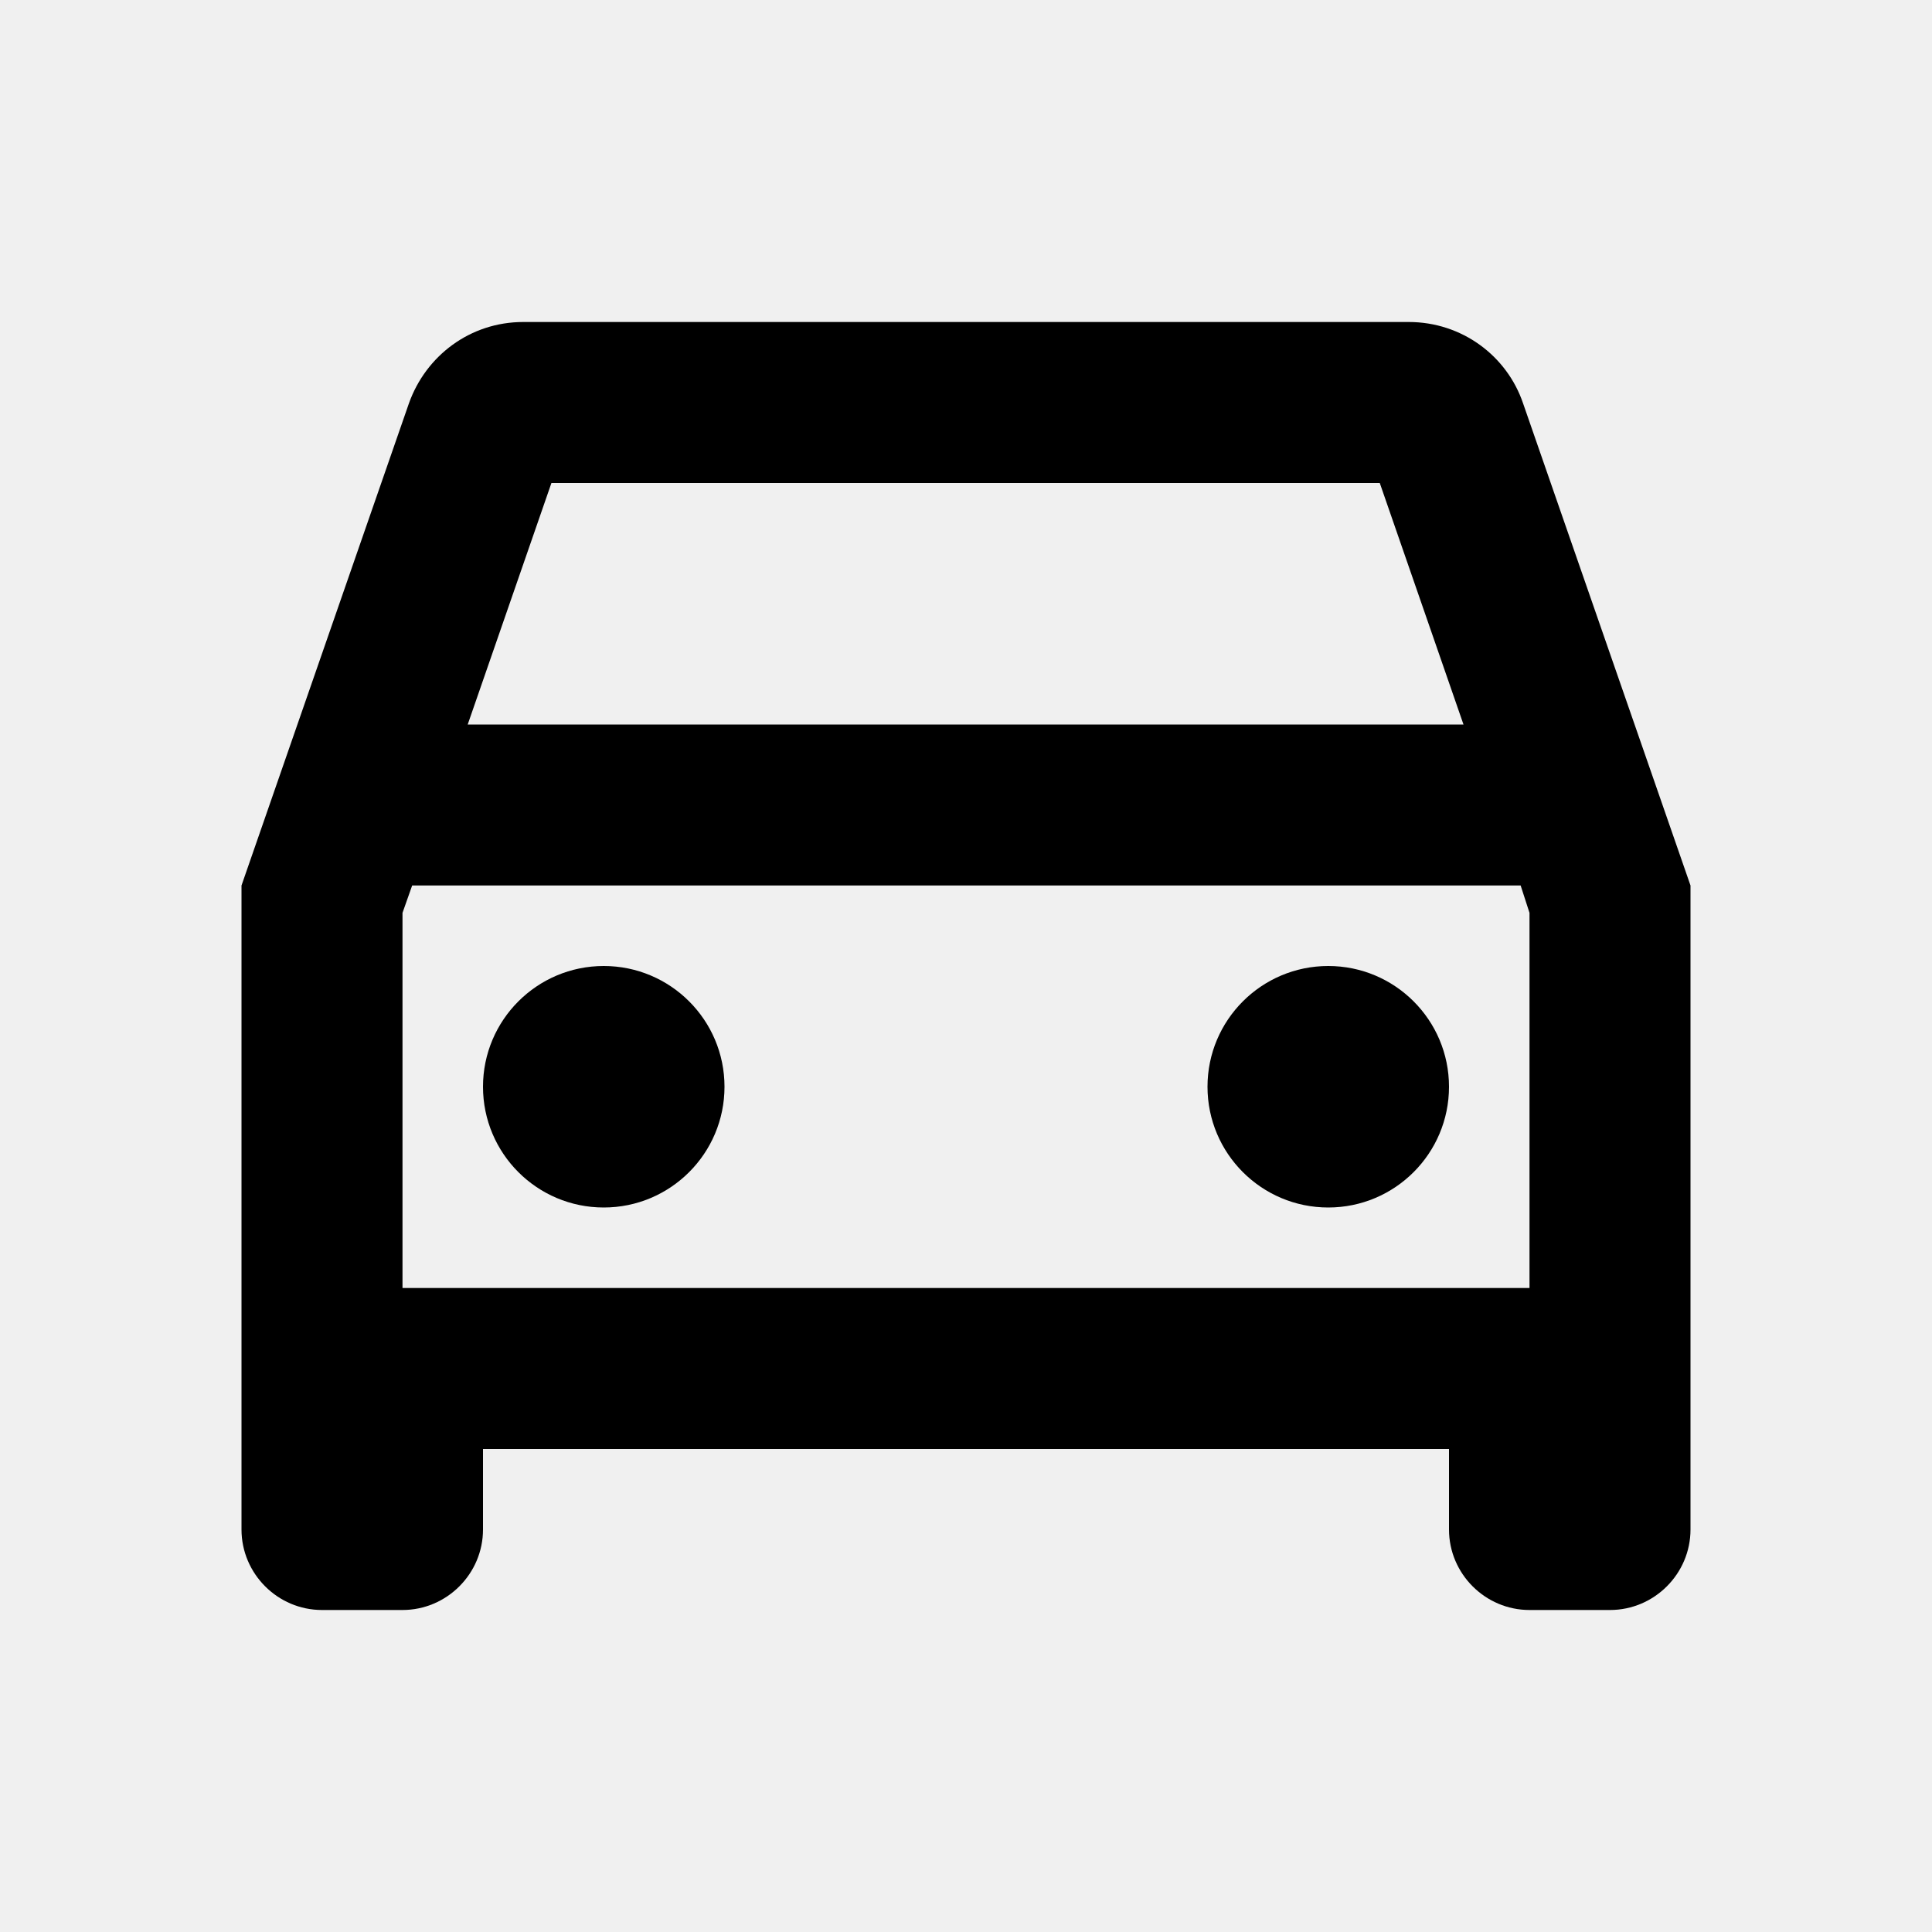
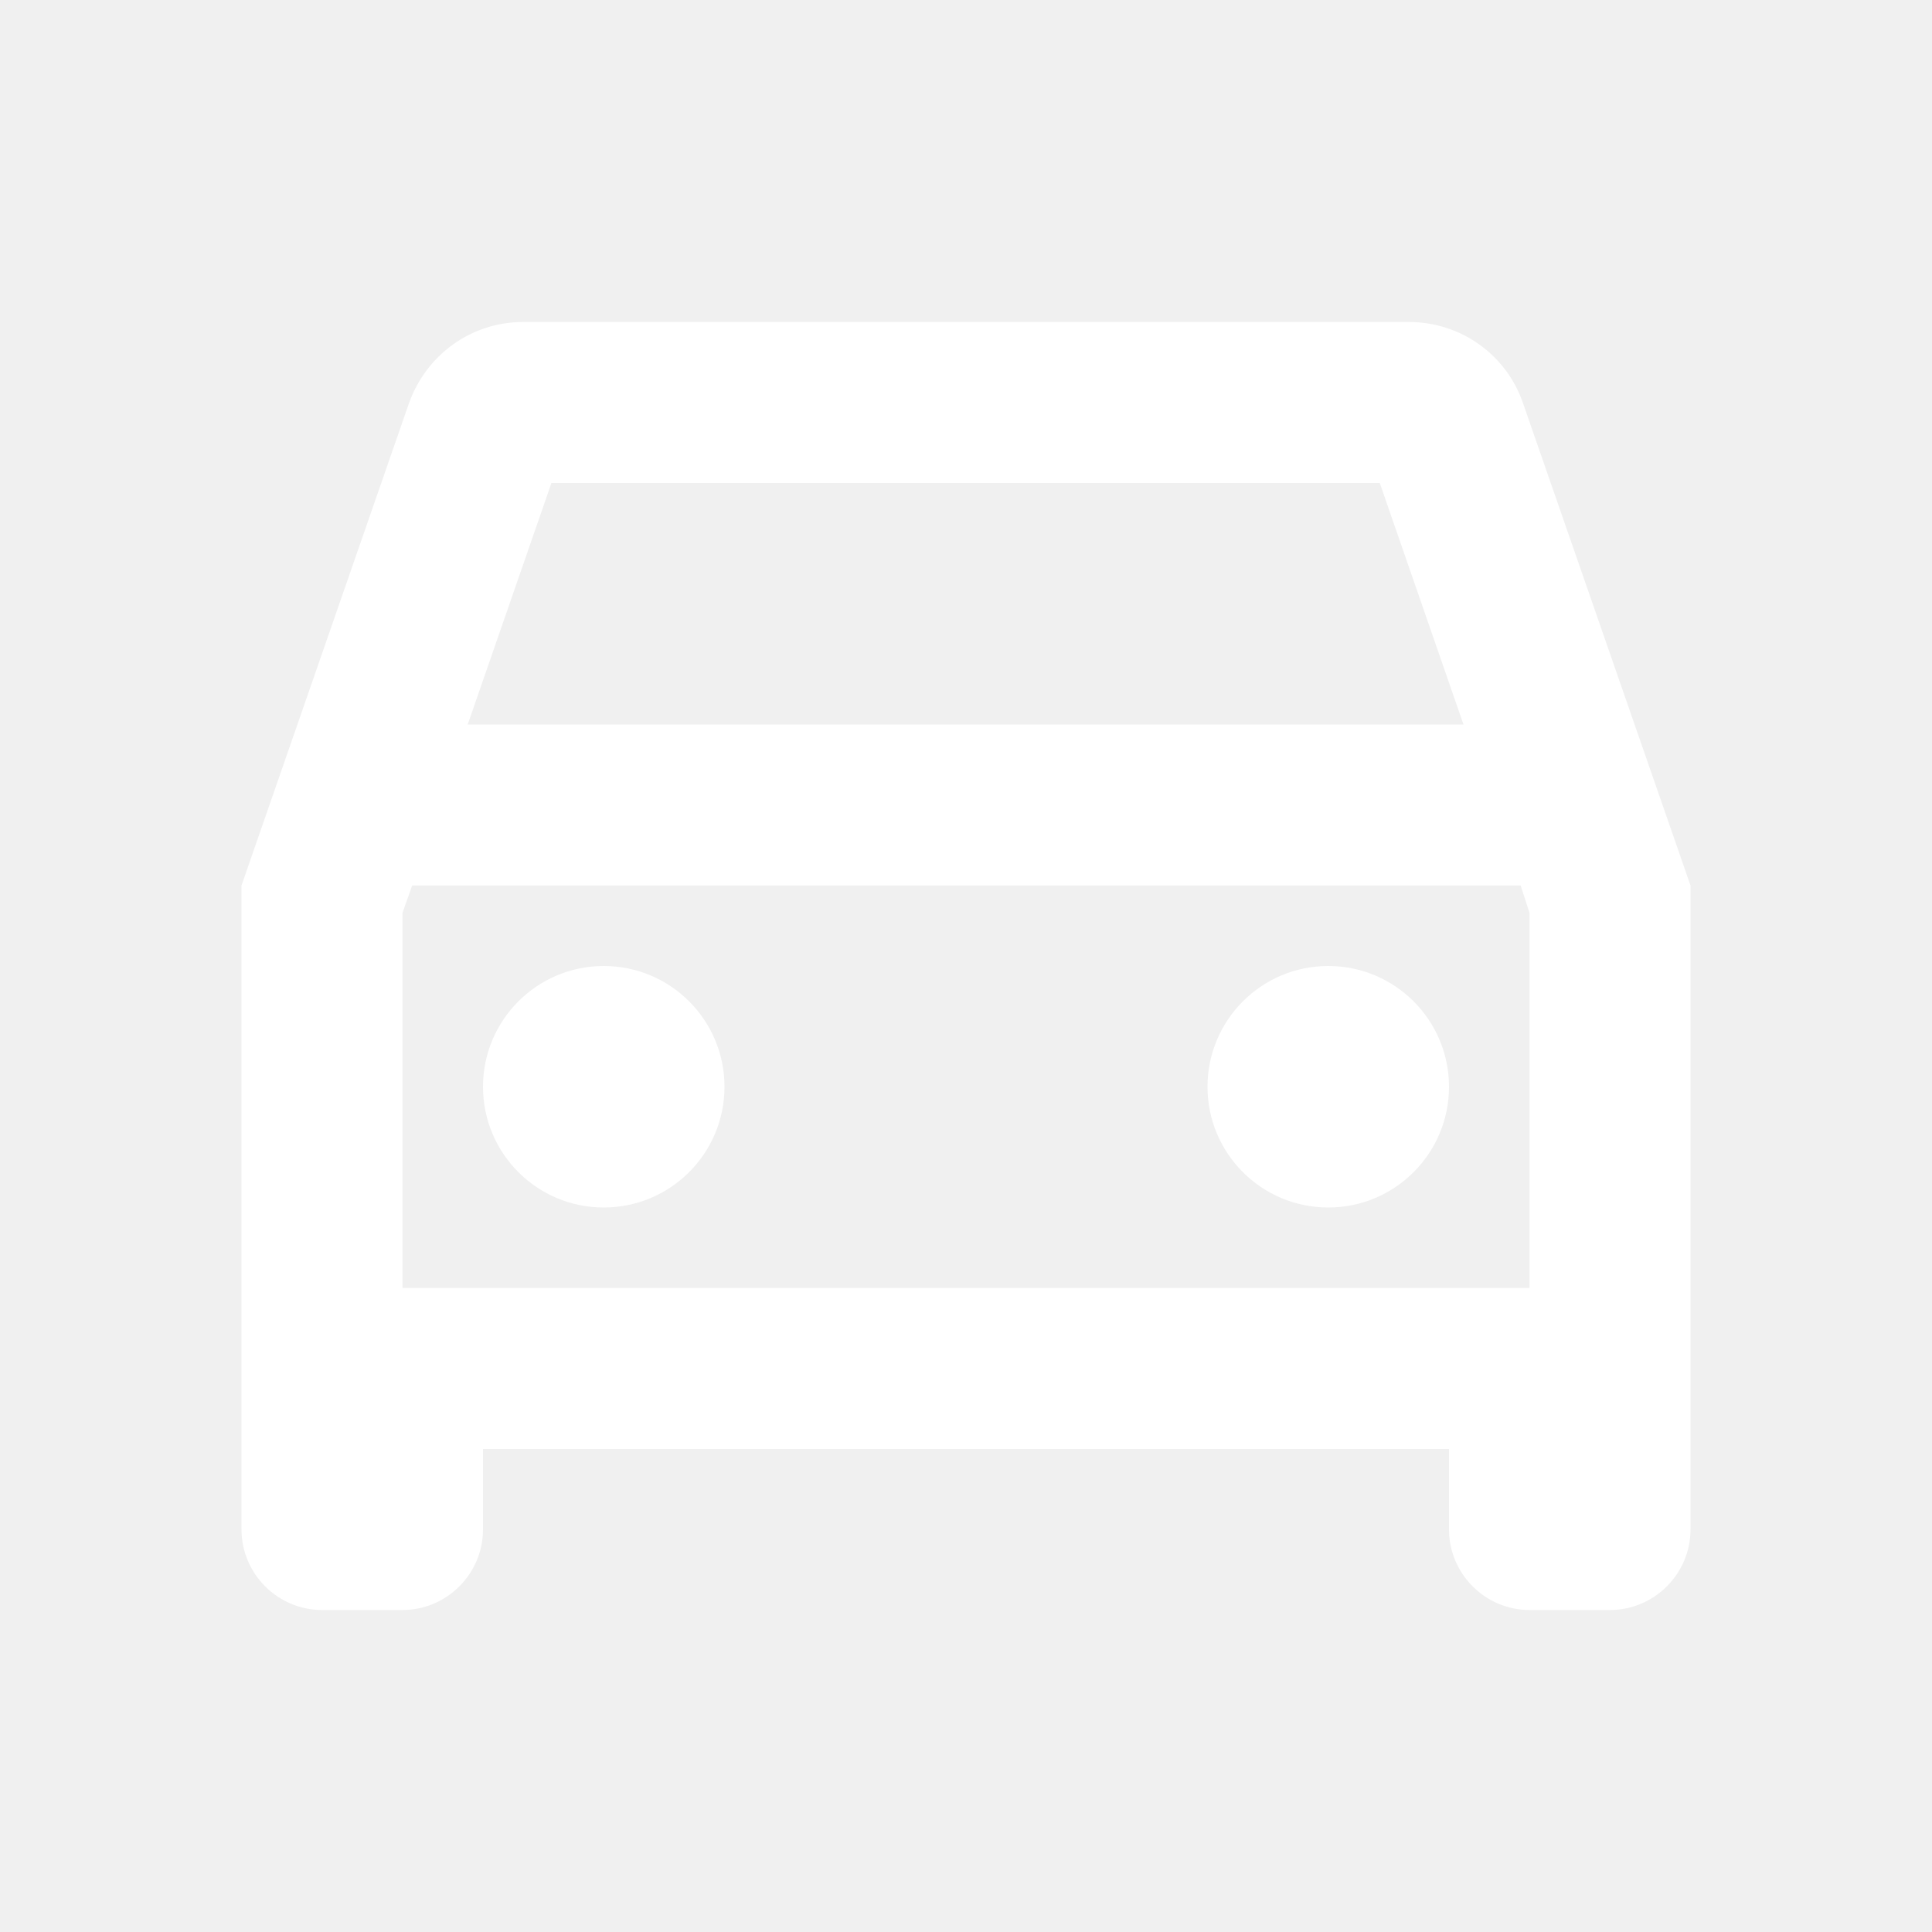
- <svg xmlns="http://www.w3.org/2000/svg" height="24px" viewBox="0 0 24 24" width="24px" fill="#000000">
+ <svg xmlns="http://www.w3.org/2000/svg" height="24px" viewBox="0 0 24 24" width="24px" fill="white">
  <path d="M0 0h24v24H0V0z" fill="none" />
  <path d="M18.92 5.01C18.72 4.42 18.16 4 17.5 4h-11c-.66 0-1.21.42-1.42 1.01L3 11v8c0 .55.45 1 1 1h1c.55 0 1-.45 1-1v-1h12v1c0 .55.45 1 1 1h1c.55 0 1-.45 1-1v-8l-2.08-5.99zM6.85 6h10.29l1.04 3H5.81l1.04-3zM19 16H5v-4.66l.12-.34h13.77l.11.34V16z" />
  <circle cx="7.5" cy="13.5" r="1.5" />
  <circle cx="16.5" cy="13.5" r="1.5" />
</svg>
